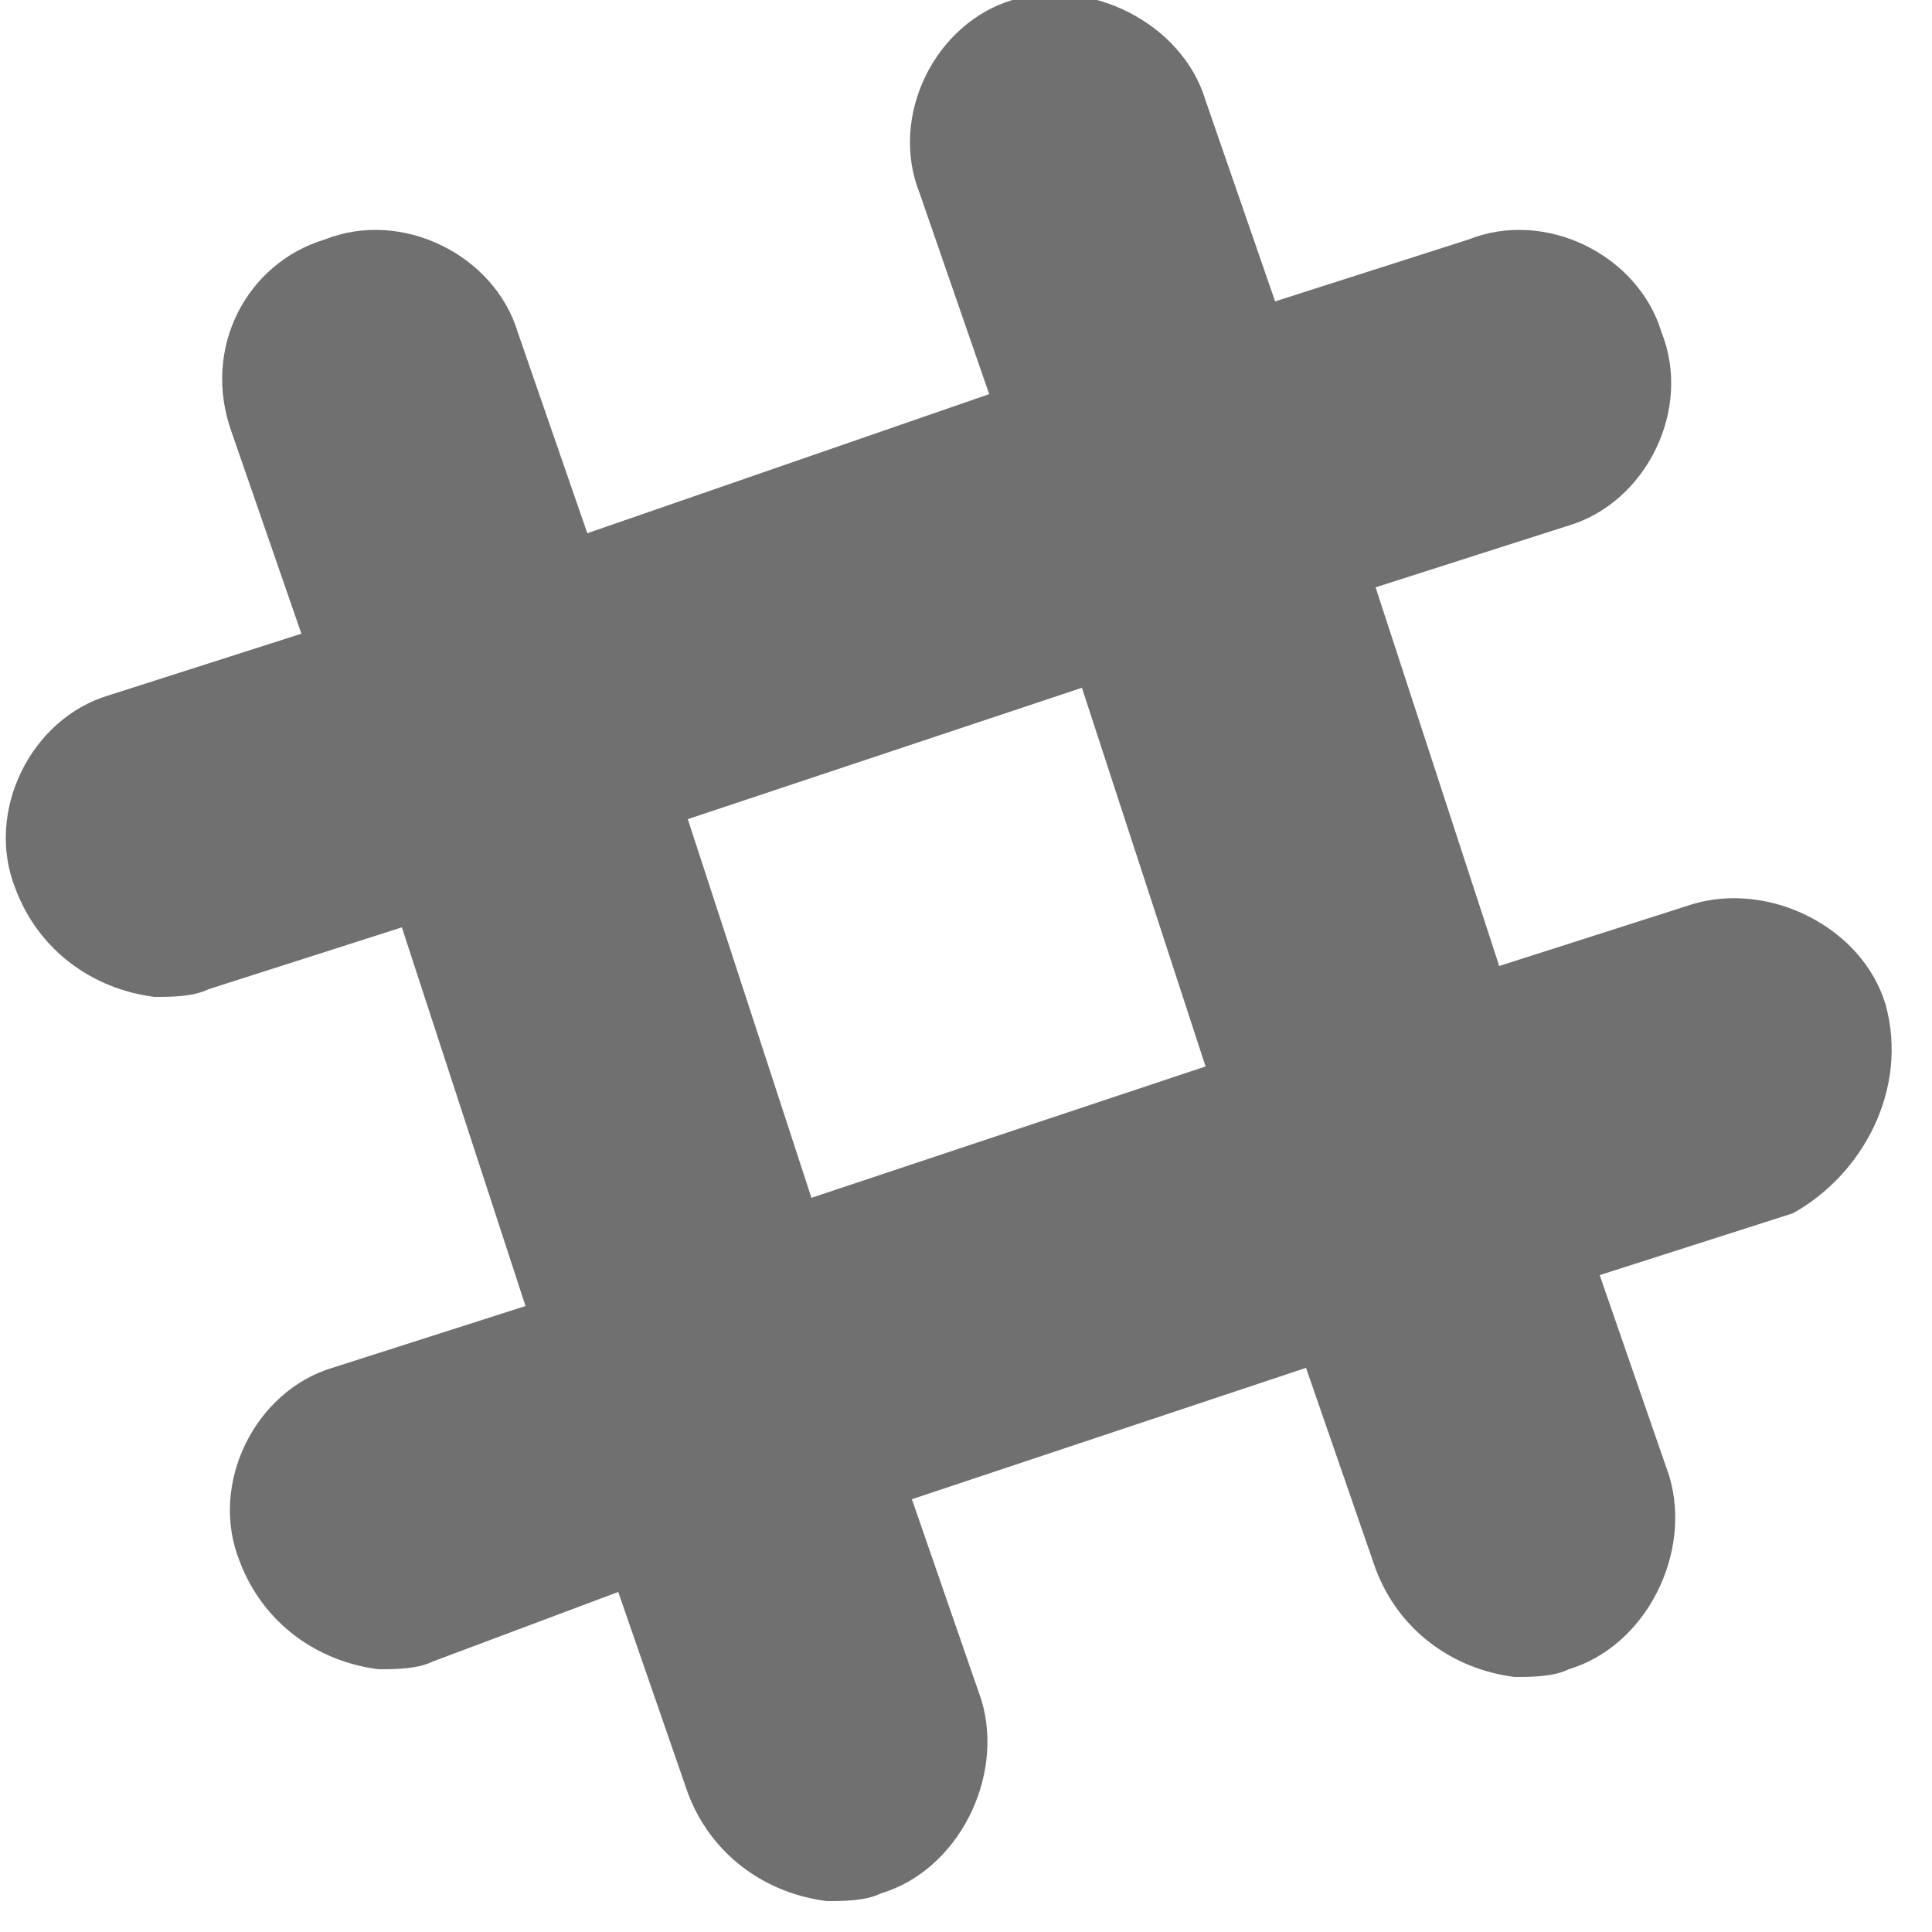
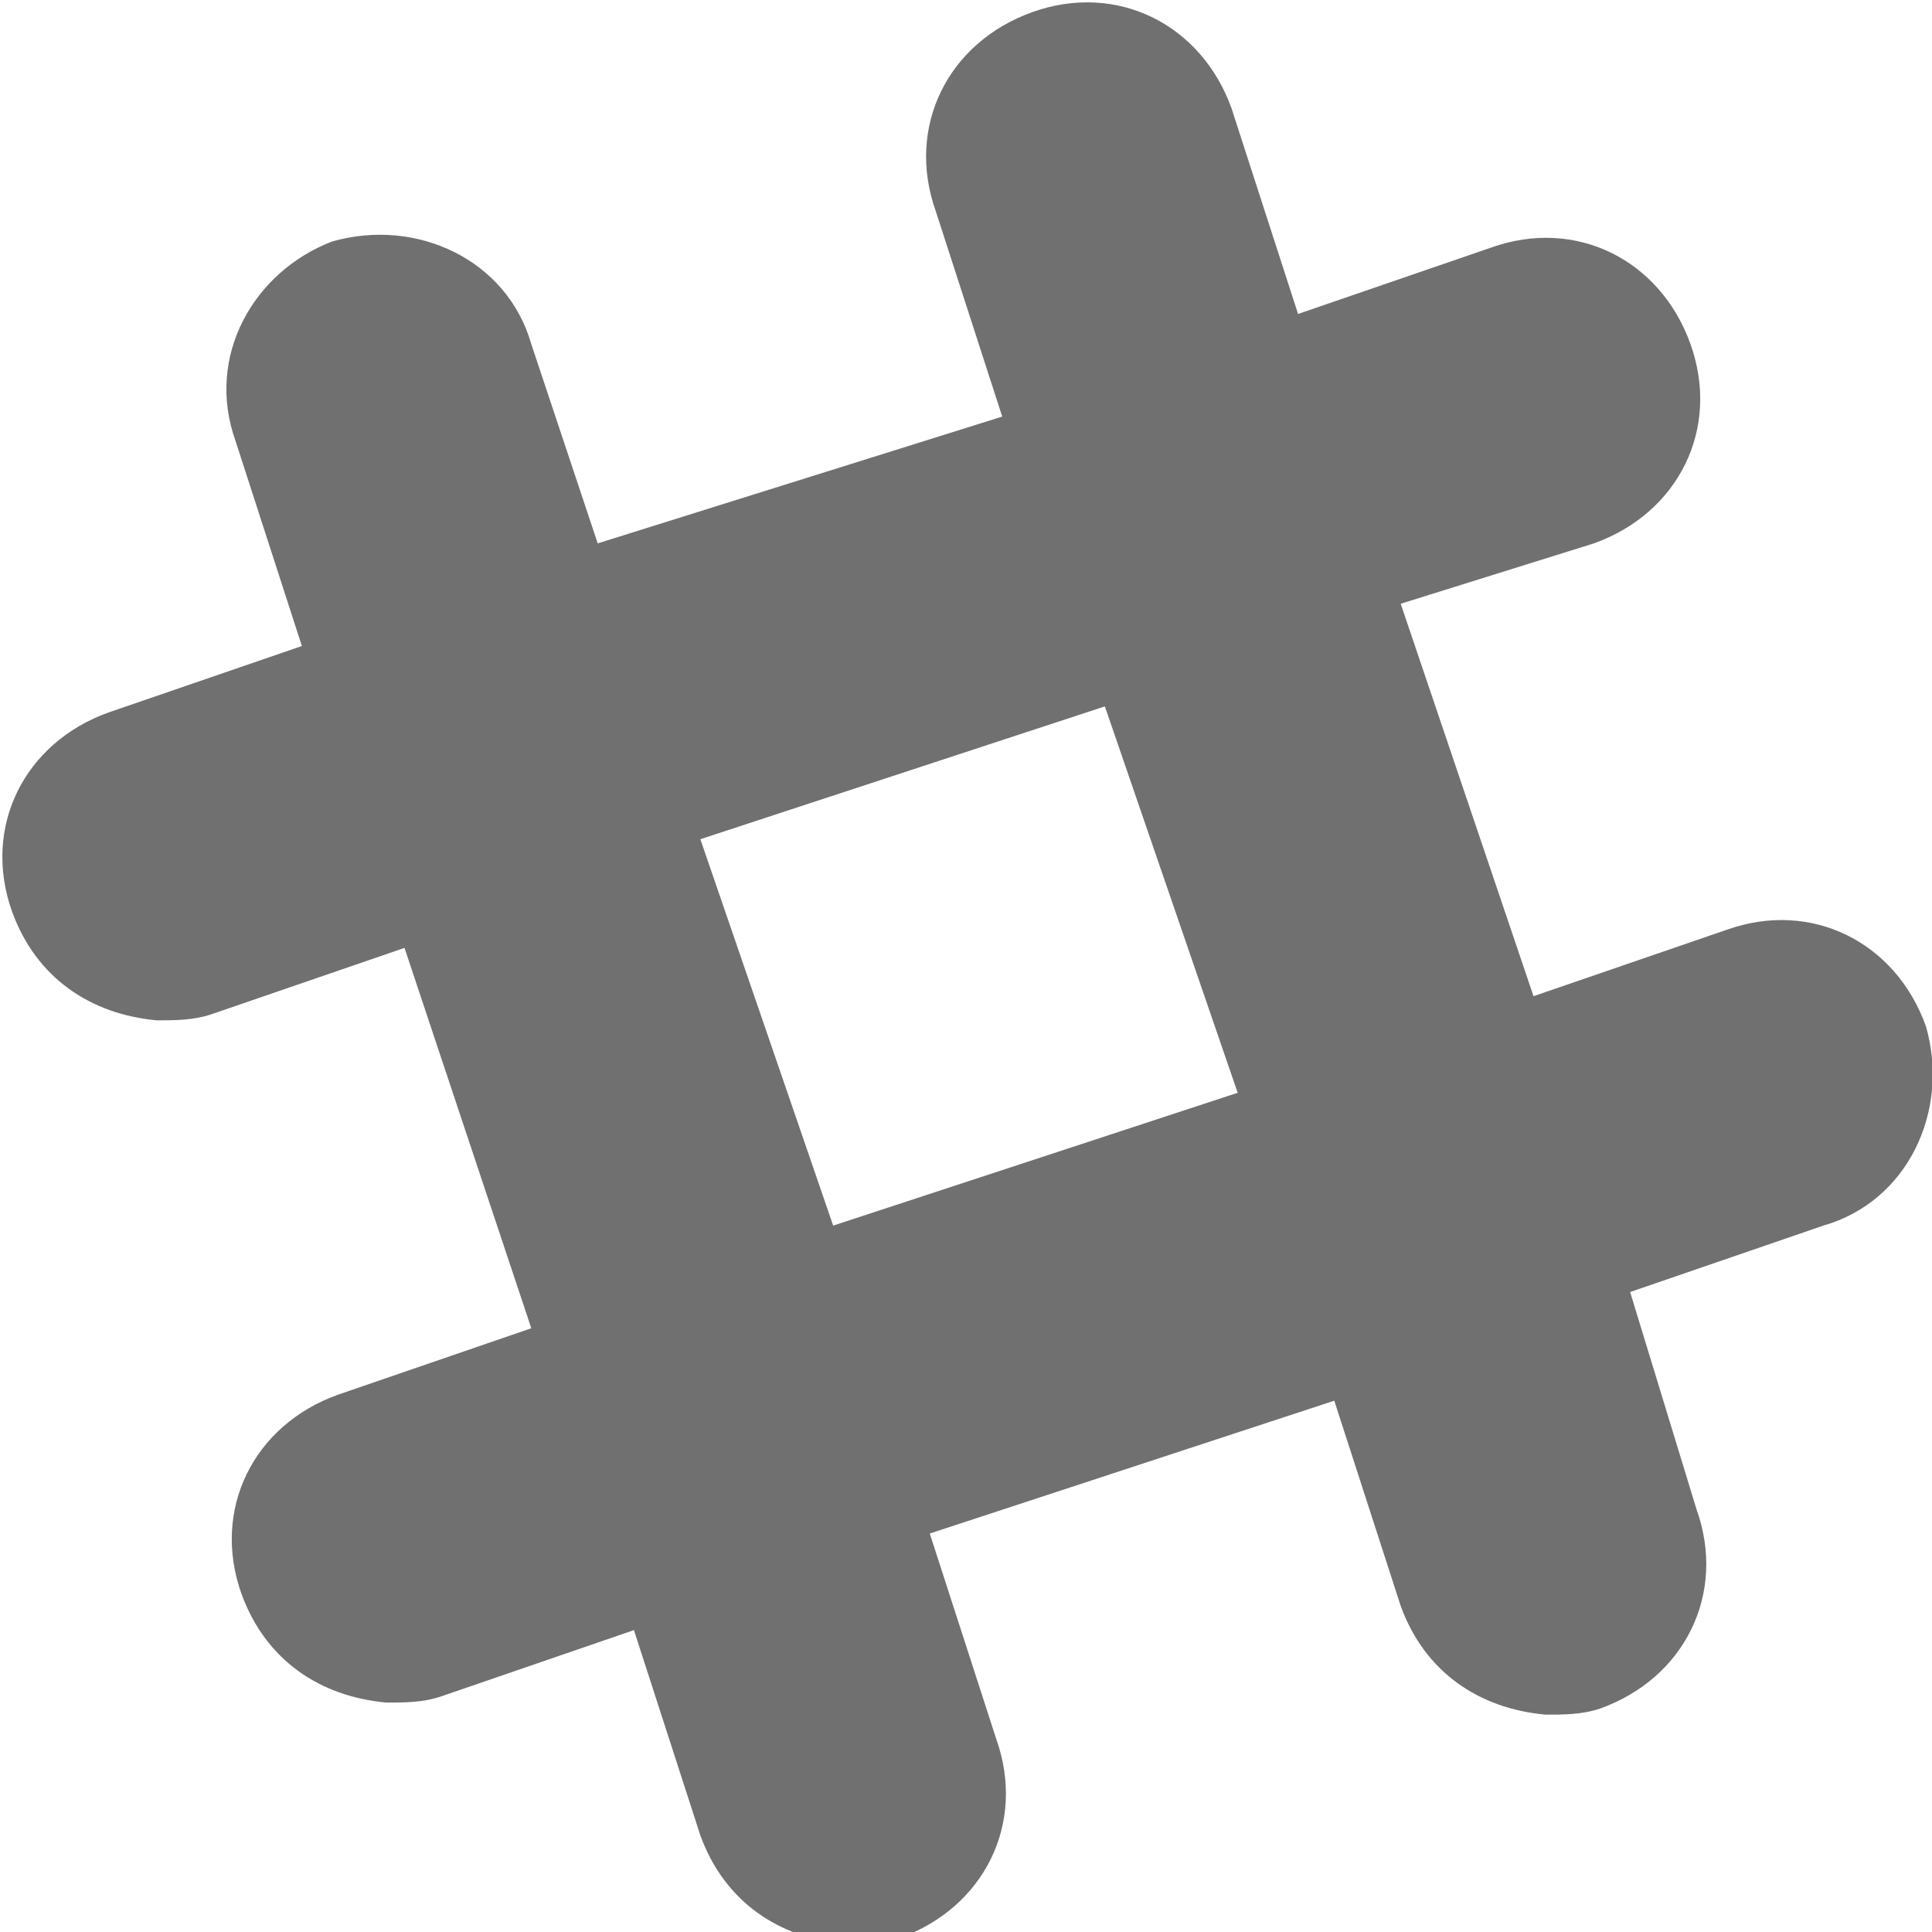
- <svg xmlns="http://www.w3.org/2000/svg" aria-labelledby="title" version="1.0" id="Art" x="0px" y="0px" width="25px" height="25px" viewBox="0 0 25 25" enable-background="new 0 0 25 25" xml:space="preserve">
-   <path fill="#707070" class="icons-background" d="M24.4,13c-0.3-1-1.5-1.6-2.5-1.3l-2.5,0.8l-1.6-4.9l2.5-0.8c1-0.3,1.6-1.5,1.2-2.5c-0.3-1-1.5-1.6-2.5-1.2  l-2.5,0.8l-0.9-2.6c-0.3-1-1.5-1.6-2.5-1.3c-1,0.3-1.6,1.5-1.2,2.5l0.9,2.6L7.6,6.9L6.7,4.3c-0.3-1-1.5-1.6-2.5-1.2  C3.2,3.4,2.6,4.5,3,5.6l0.9,2.6L1.4,9c-1,0.3-1.6,1.5-1.2,2.5c0.3,0.8,1,1.3,1.8,1.4c0.2,0,0.5,0,0.7-0.1l2.5-0.8l1.6,4.9l-2.5,0.8  c-1,0.3-1.6,1.5-1.2,2.5c0.3,0.8,1,1.3,1.8,1.4c0.2,0,0.5,0,0.7-0.1L8,20.6l0.9,2.6c0.3,0.8,1,1.3,1.8,1.4c0.2,0,0.5,0,0.7-0.1  c1-0.3,1.6-1.5,1.3-2.5l-0.9-2.6l5.1-1.7l0.9,2.6c0.3,0.8,1,1.3,1.8,1.4c0.2,0,0.5,0,0.7-0.1c1-0.3,1.6-1.5,1.3-2.5l-0.9-2.6  l2.5-0.8C24.1,15.2,24.7,14.1,24.4,13 M14,8.9l1.6,4.9l-5.1,1.7l-1.6-4.9L14,8.9z" />
+ <svg xmlns="http://www.w3.org/2000/svg" aria-labelledby="title" version="1.0" id="Art" x="0px" y="0px" width="32px" height="32px" viewBox="0 0 32 32" enable-background="new 0 0 32 32" xml:space="preserve">
+   <path fill="#707070" class="icons-background" d="M18.3,11.7l2.2,6.4l-6.7,2.2l-2.2-6.4L18.3,11.7z M31.9,17c-0.5-1.4-1.9-2.1-3.3-1.6l-3.2,1.1L23.2,10 L26.4,9c1.4-0.5,2.1-1.9,1.6-3.3c-0.5-1.4-1.9-2.1-3.3-1.6l-3.2,1.1l-1.1-3.4c-0.5-1.4-1.9-2.1-3.3-1.6c-1.4,0.5-2.1,1.9-1.6,3.3 l1.1,3.4L9.9,9L8.8,5.7C8.4,4.3,6.9,3.6,5.5,4C4.2,4.5,3.4,5.9,3.9,7.3L5,10.7l-3.2,1.1c-1.4,0.5-2.1,1.9-1.6,3.3 c0.4,1.1,1.3,1.7,2.4,1.8c0.3,0,0.6,0,0.9-0.1l3.2-1.1L8.8,22l-3.2,1.1c-1.4,0.5-2.1,1.9-1.6,3.3c0.4,1.1,1.3,1.7,2.4,1.8 c0.3,0,0.6,0,0.9-0.1l3.2-1.1l1.1,3.4c0.4,1.1,1.3,1.7,2.4,1.8c0.3,0,0.6,0,0.9-0.1c1.4-0.5,2.1-1.9,1.6-3.3l-1.1-3.4l6.7-2.2 l1.1,3.4c0.4,1.1,1.3,1.7,2.4,1.8c0.3,0,0.6,0,0.9-0.1c1.4-0.5,2.1-1.9,1.6-3.3L27,21.4l3.2-1.1C31.6,19.9,32.3,18.4,31.9,17z" />
</svg>
